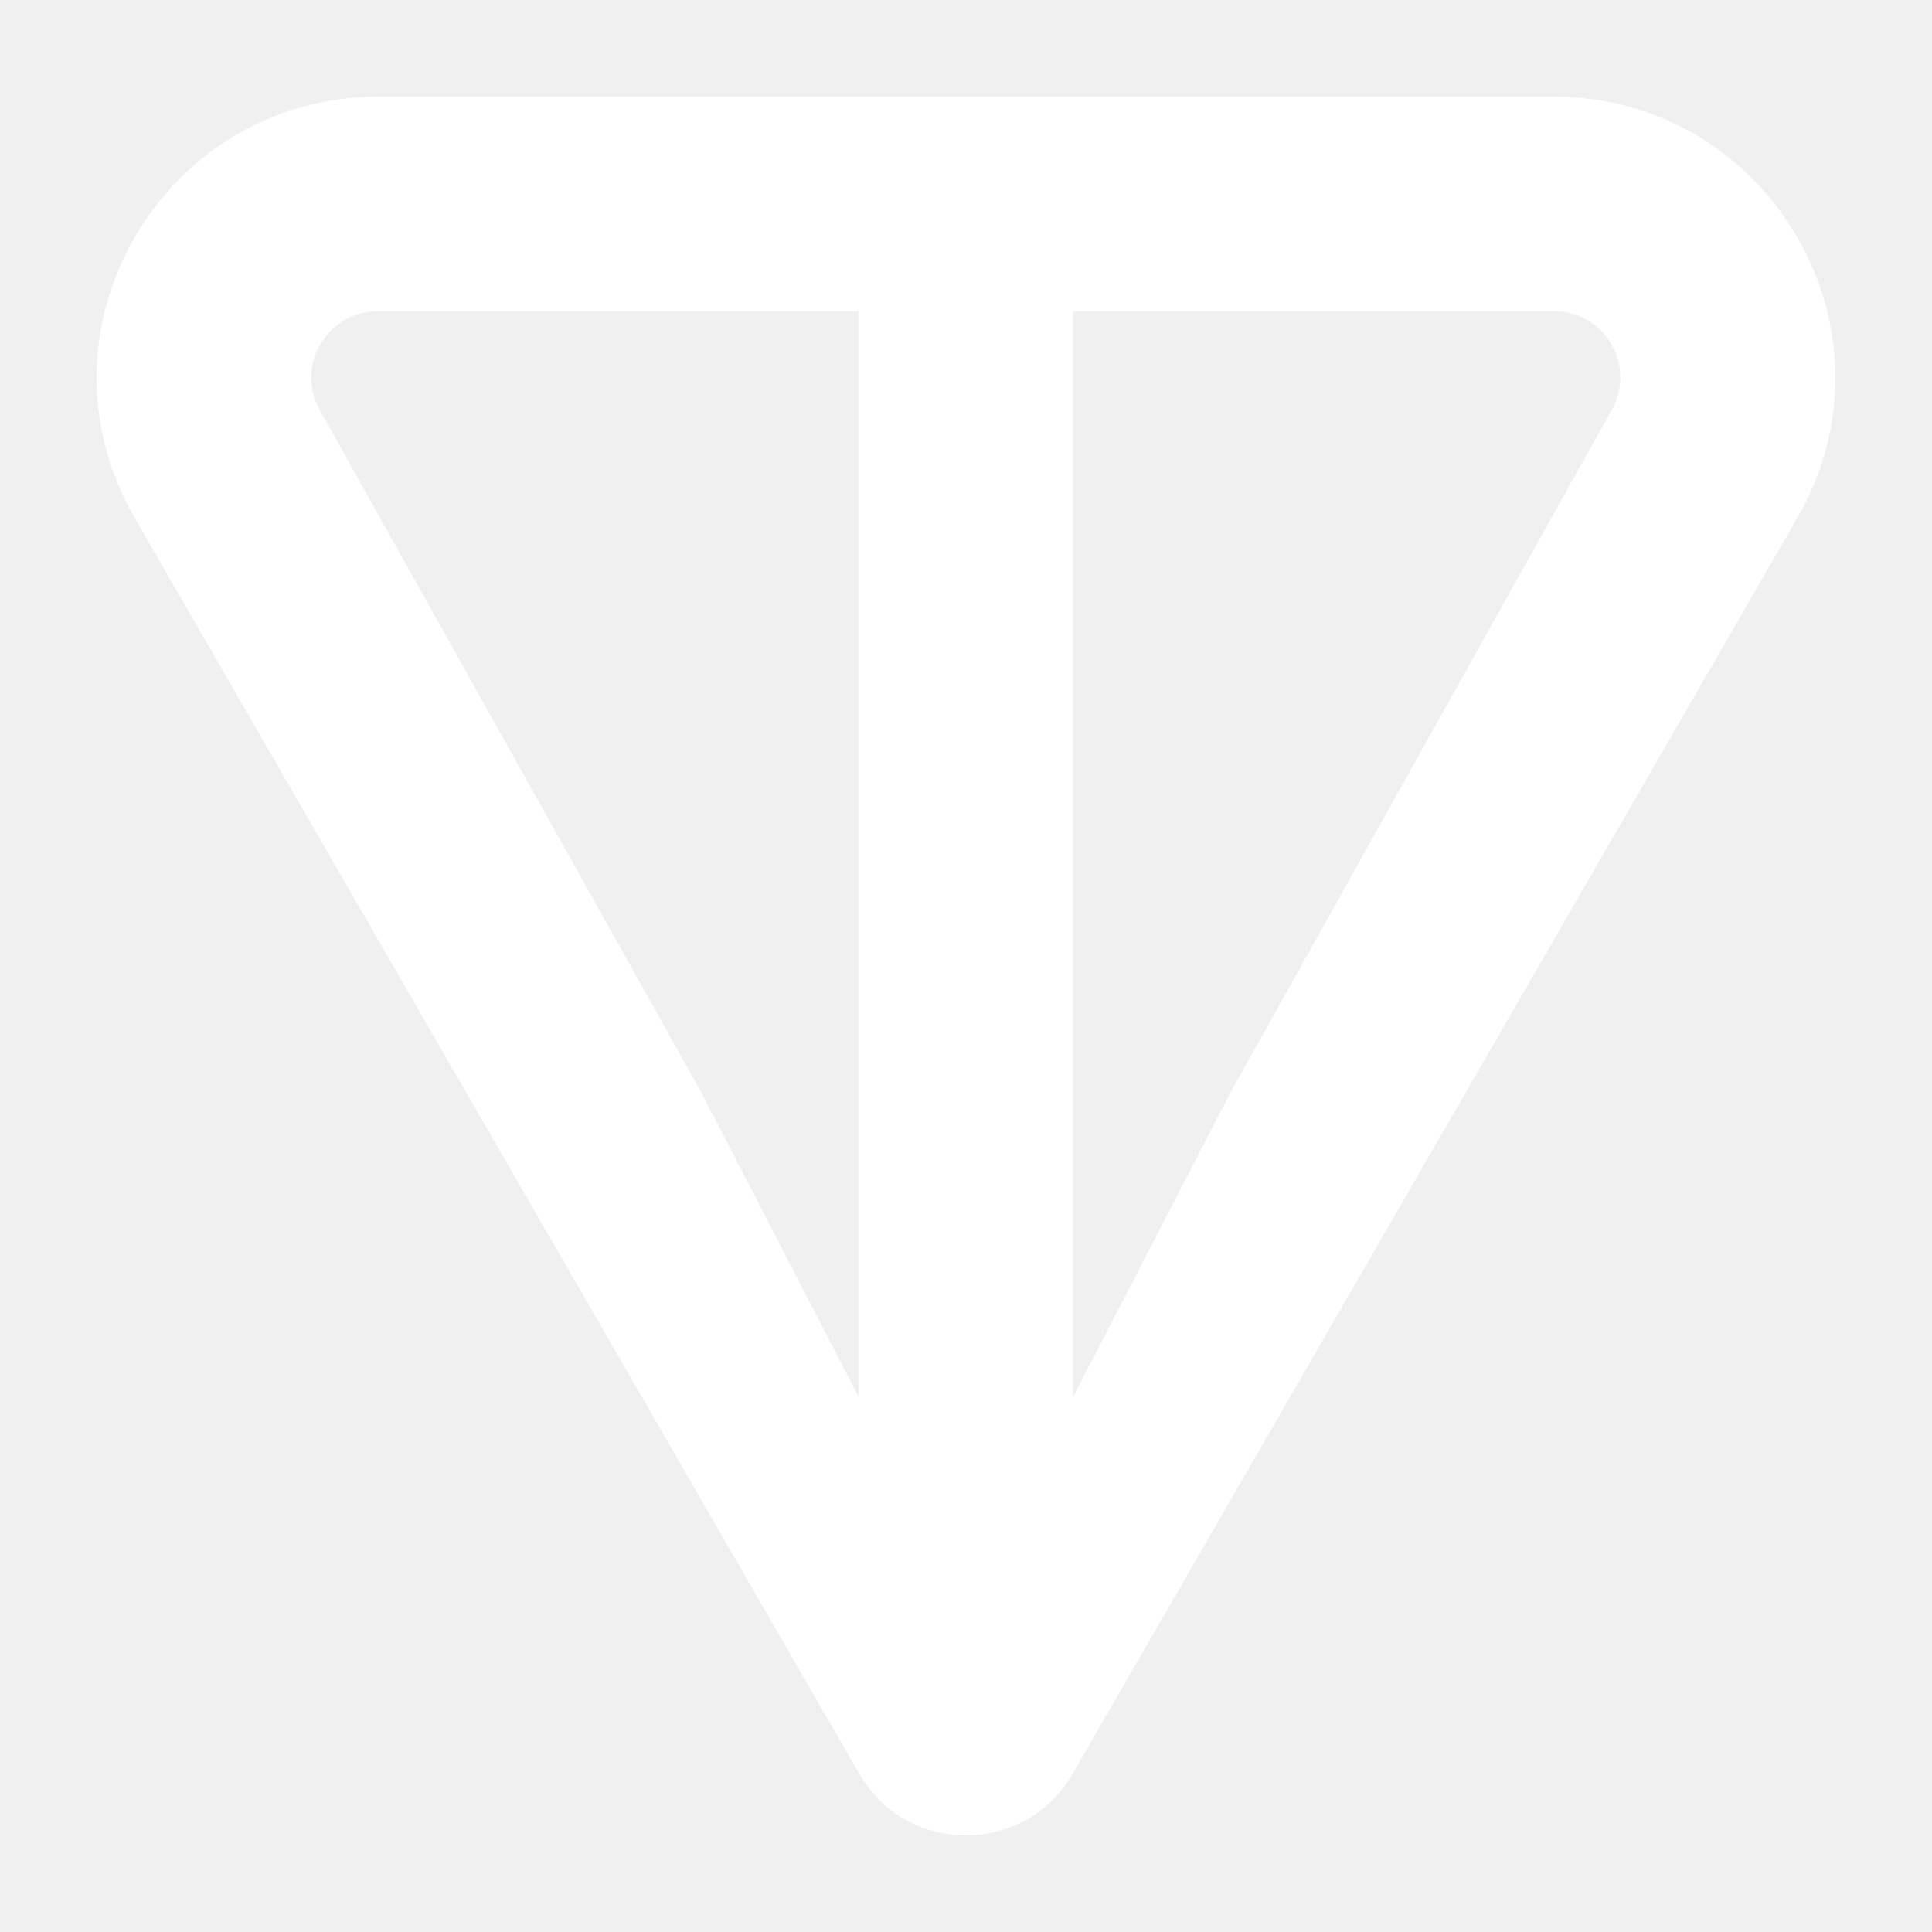
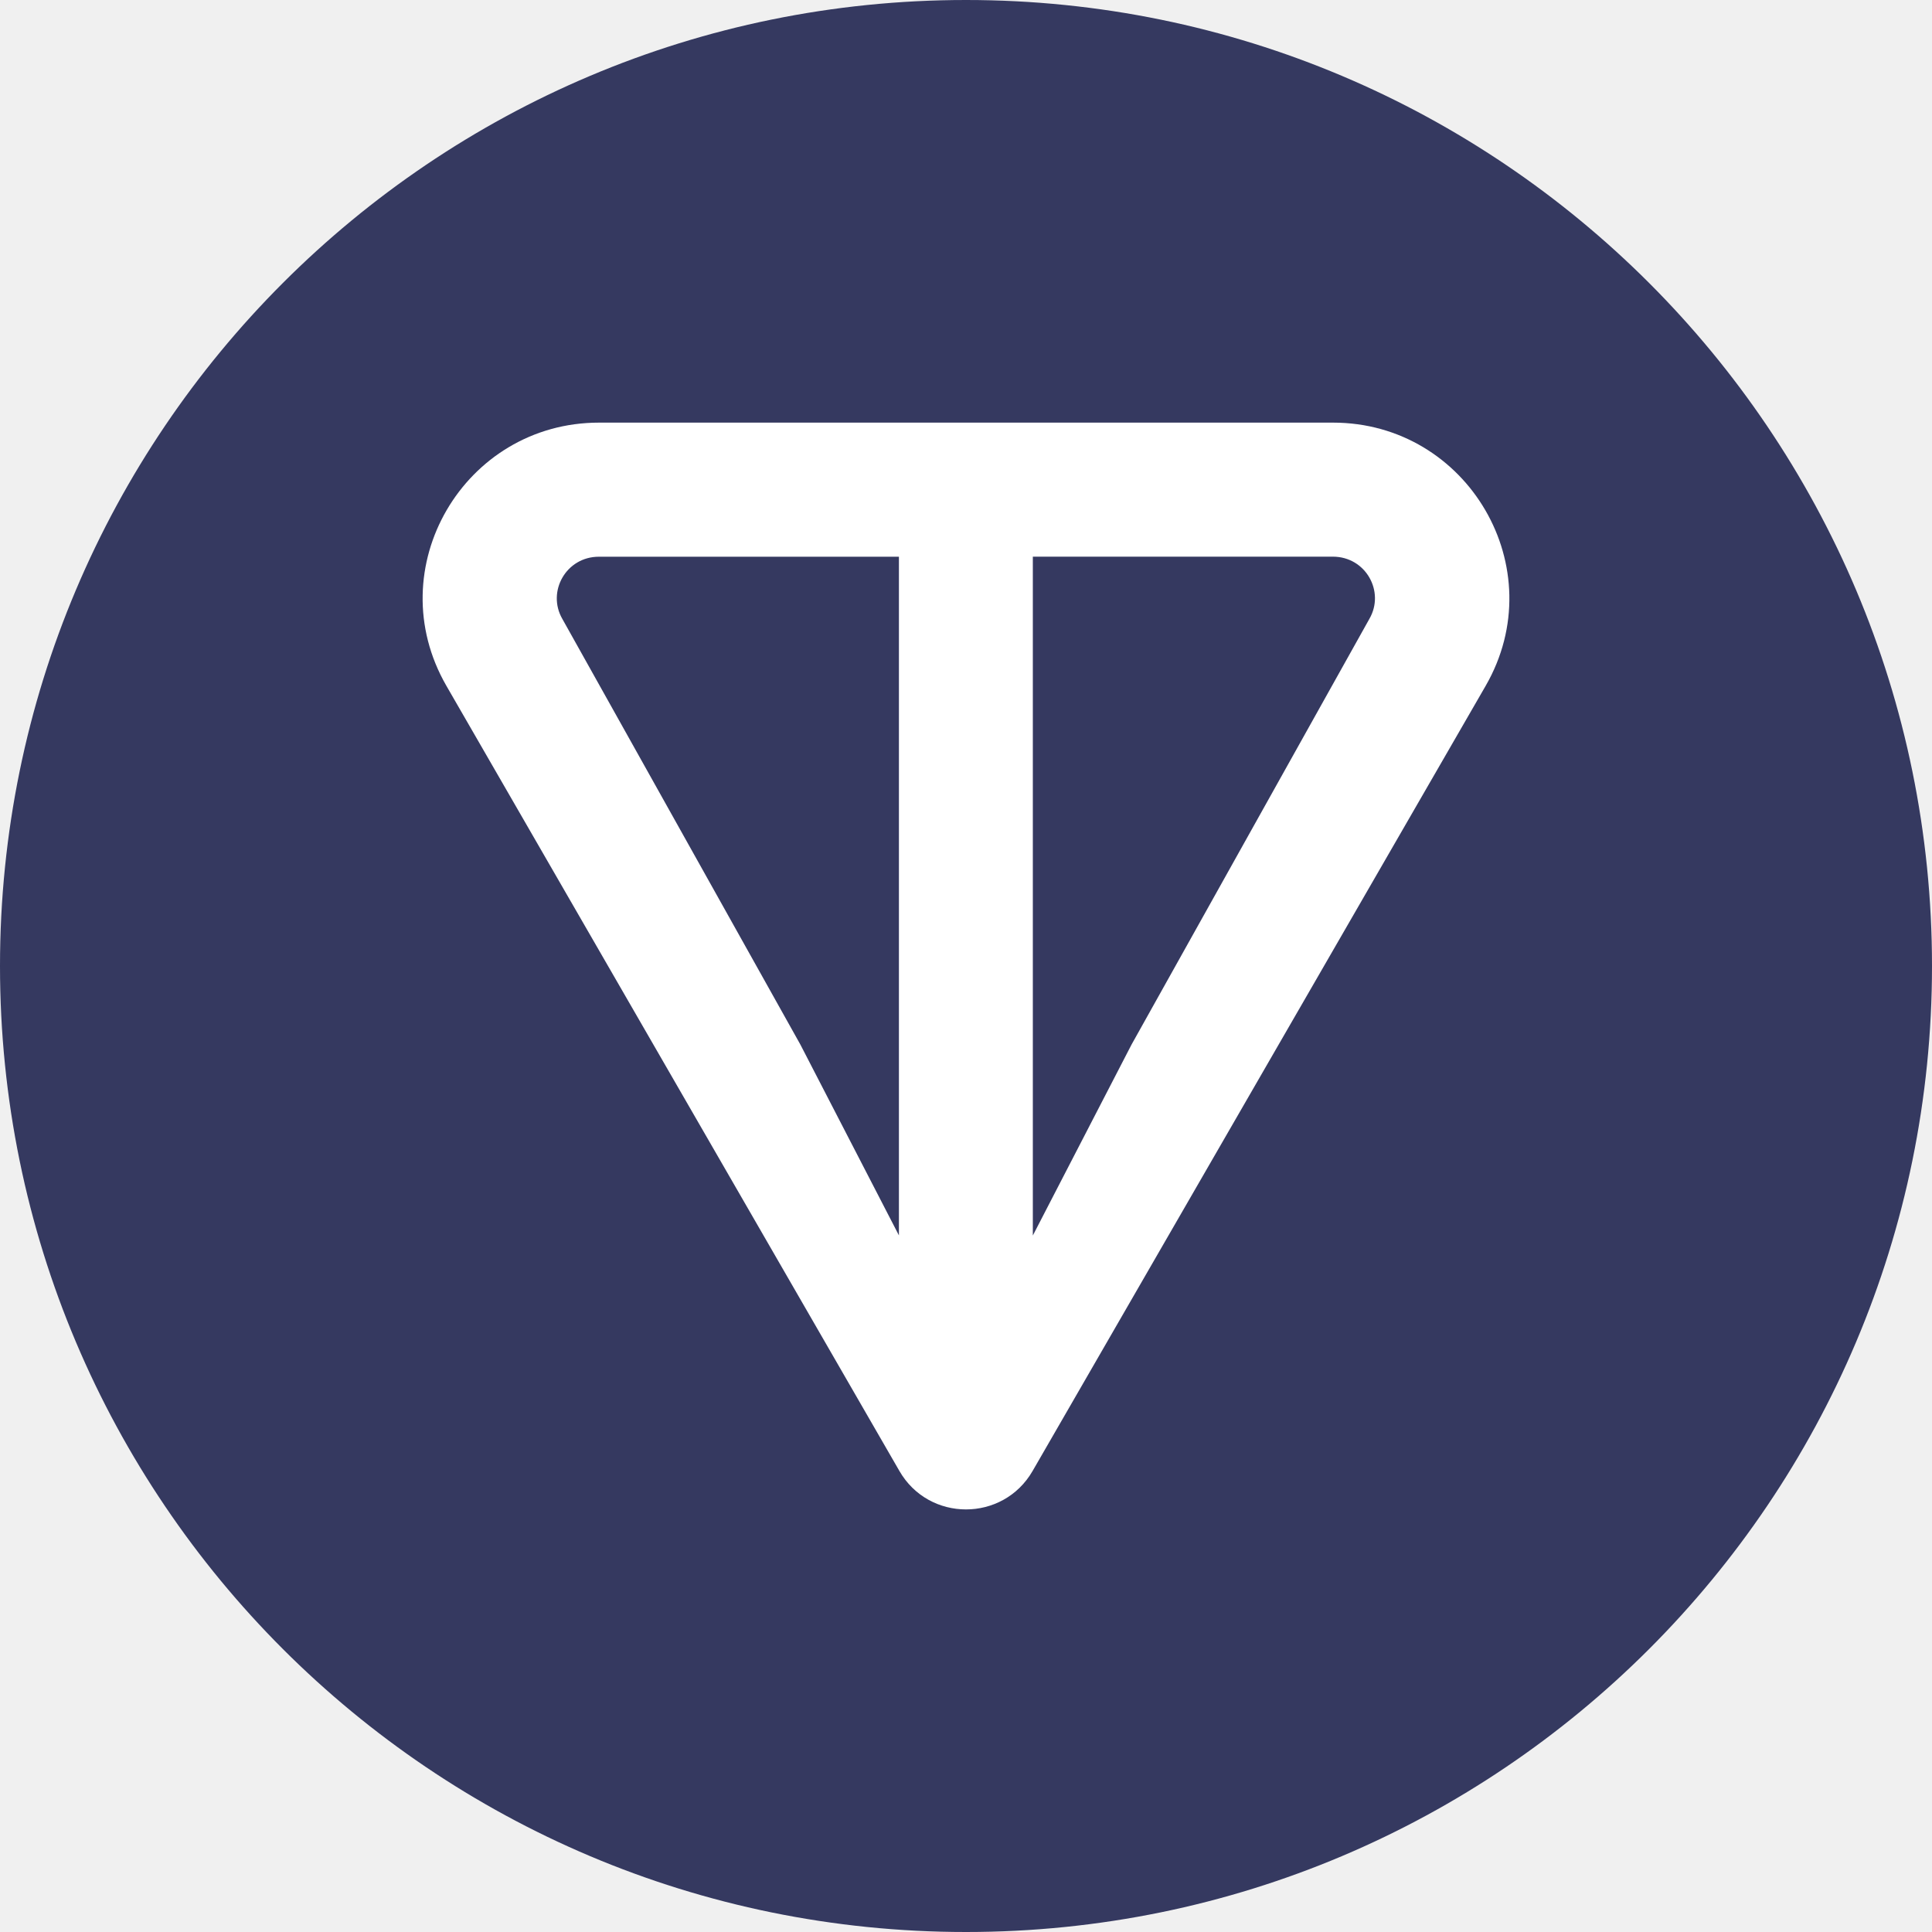
- <svg xmlns="http://www.w3.org/2000/svg" width="16" height="16" viewBox="0 0 16 16" fill="none">
-   <path d="M12.862 0.8H3.137C1.349 0.8 0.216 2.729 1.115 4.288L7.117 14.691C7.509 15.37 8.49 15.37 8.882 14.691L14.885 4.288C15.784 2.731 14.65 0.8 12.863 0.8H12.862ZM7.112 11.571L5.805 9.042L2.651 3.401C2.443 3.04 2.7 2.577 3.136 2.577H7.111V11.572L7.112 11.571ZM13.345 3.399L10.193 9.043L8.886 11.571V2.576H12.861C13.297 2.576 13.554 3.038 13.345 3.399Z" fill="white" />
+ <svg xmlns="http://www.w3.org/2000/svg" width="32" height="32" viewBox="0 0 32 32" fill="none">
+   <path d="M16 32C24.837 32 32 24.837 32 16C32 7.163 24.837 0 16 0C7.163 0 0 7.163 0 16C0 24.837 7.163 32 16 32Z" fill="#353960" />
+   <path d="M22.078 7H9.922C7.687 7 6.27 9.411 7.394 11.36L14.897 24.364C15.386 25.213 16.613 25.213 17.103 24.364L24.607 11.36C25.729 9.414 24.313 7 22.079 7H22.078ZM14.89 20.464L13.257 17.302L9.314 10.251C9.054 9.8 9.375 9.221 9.92 9.221H14.889V20.466L14.89 20.464ZM22.682 10.249L18.741 17.303L17.107 20.464V9.22H22.076C22.621 9.22 22.942 9.798 22.682 10.249Z" fill="white" />
</svg>
